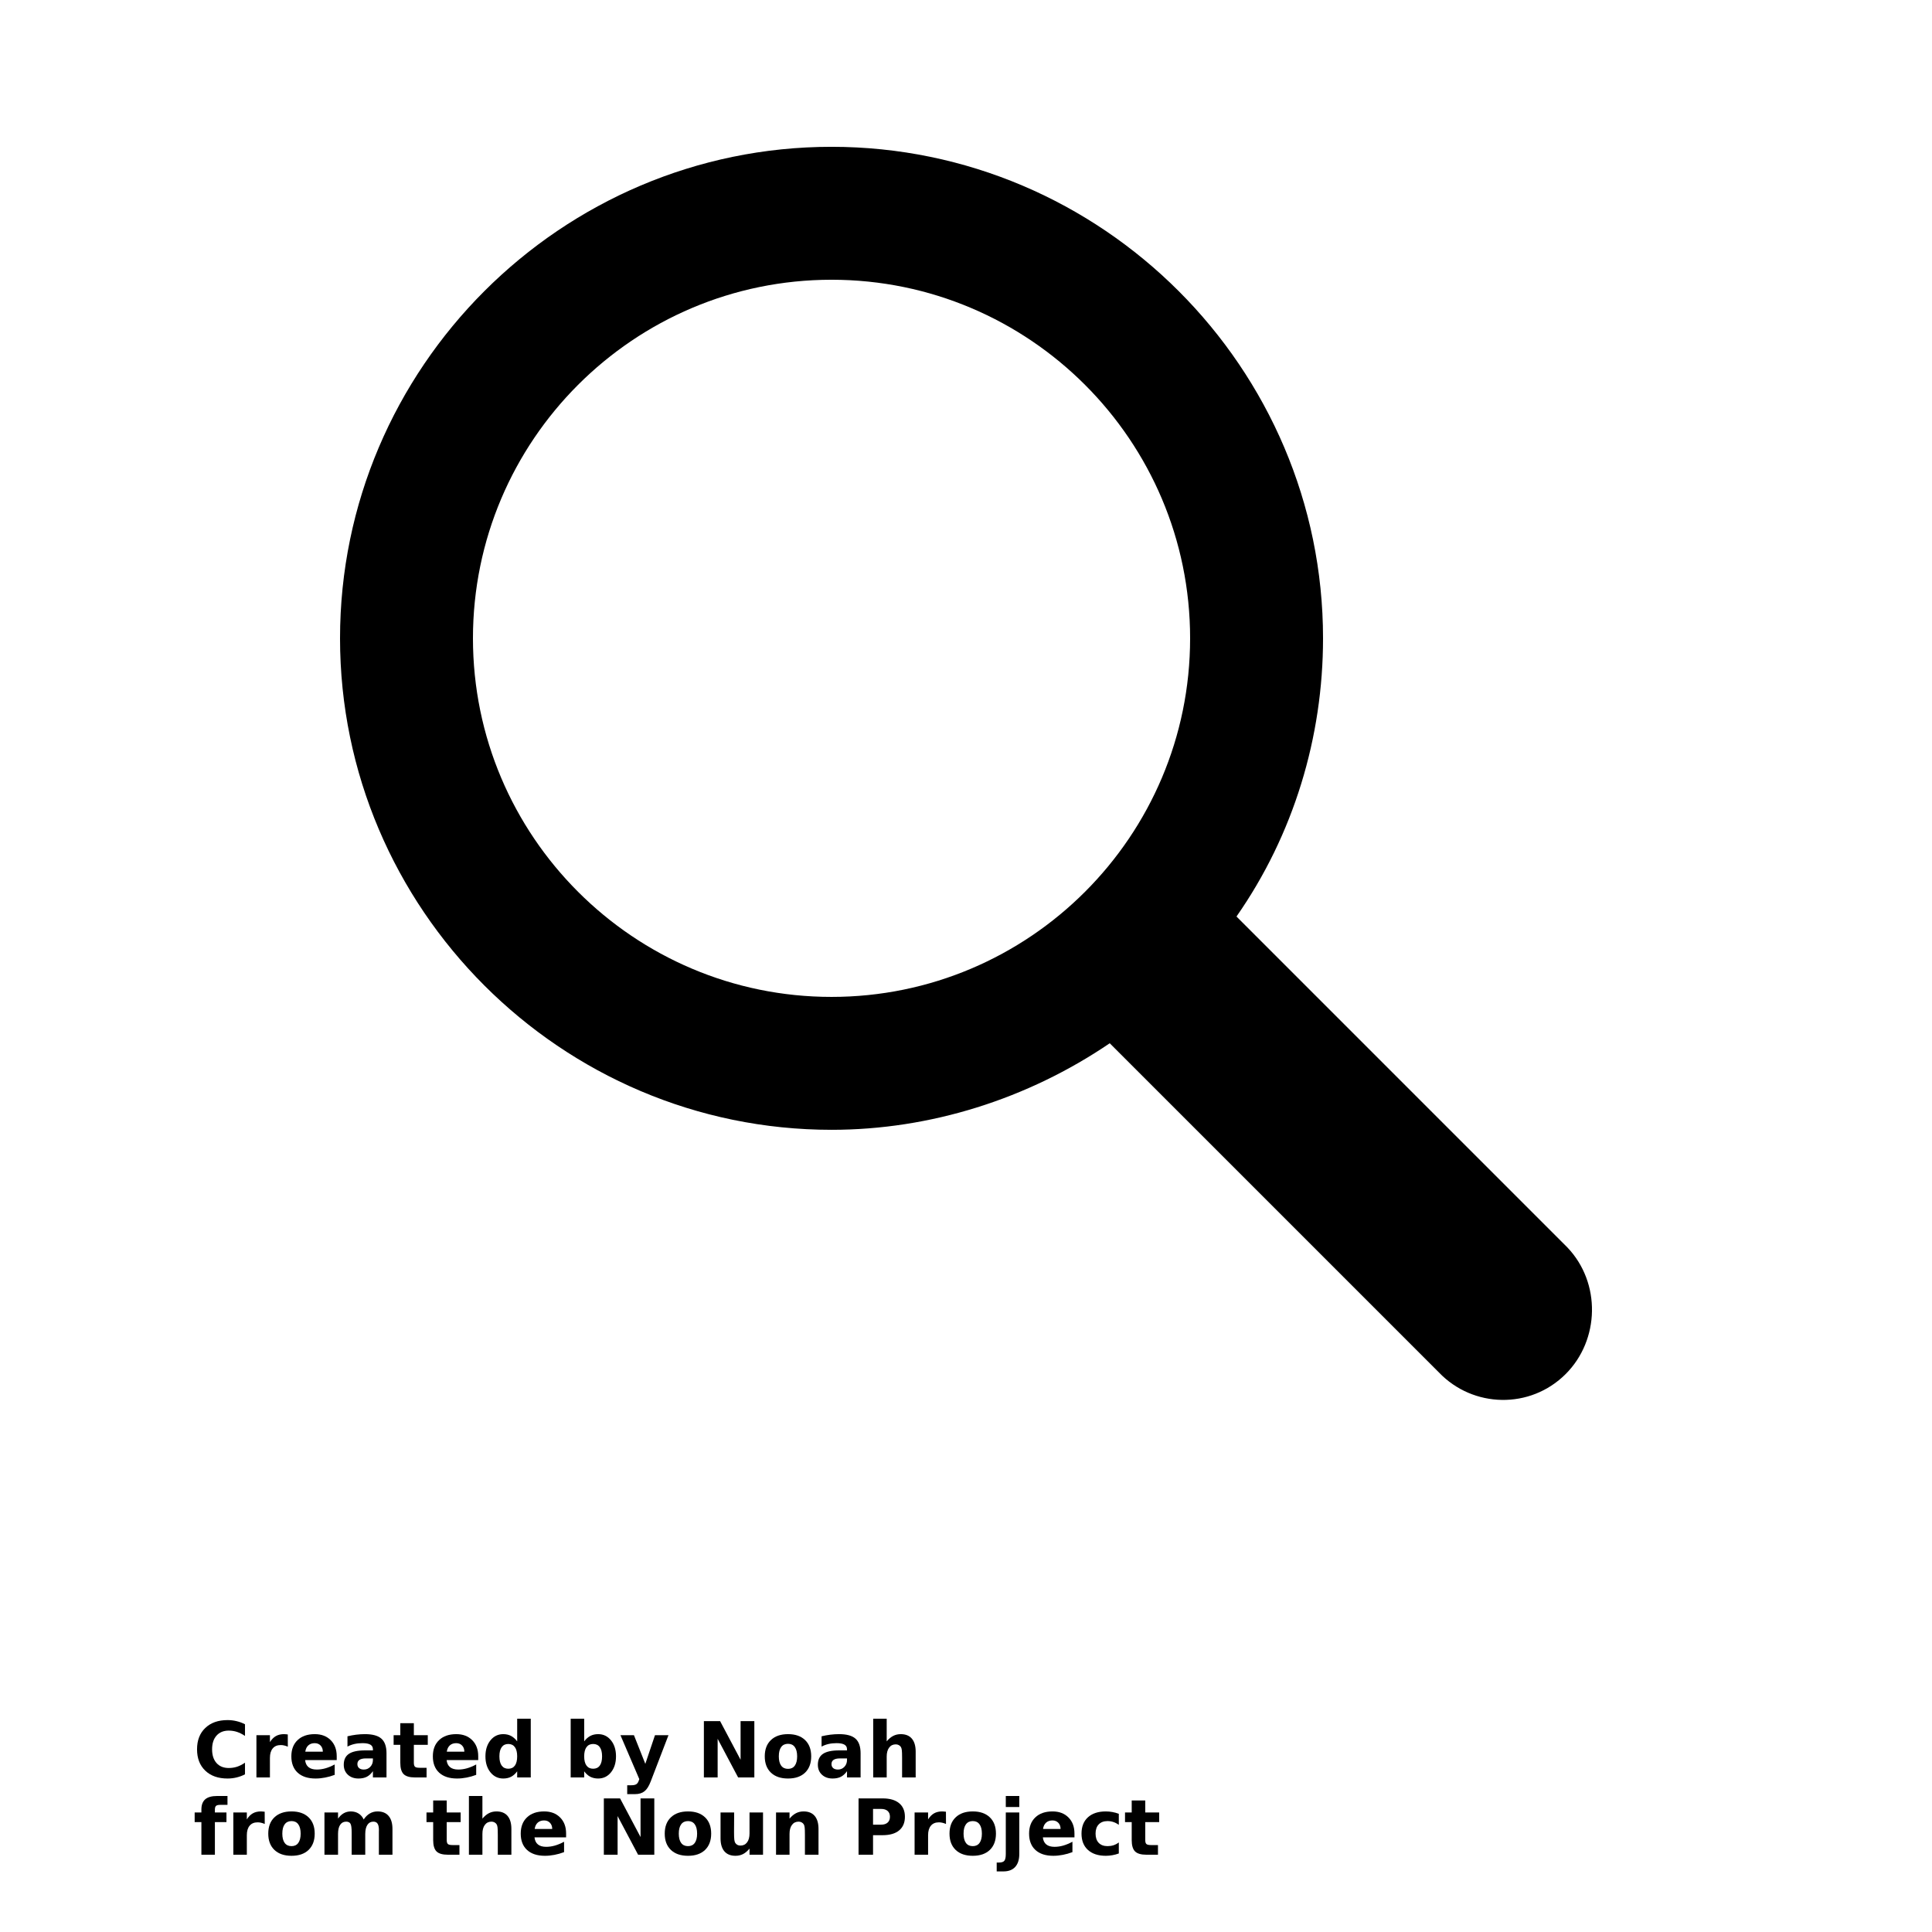
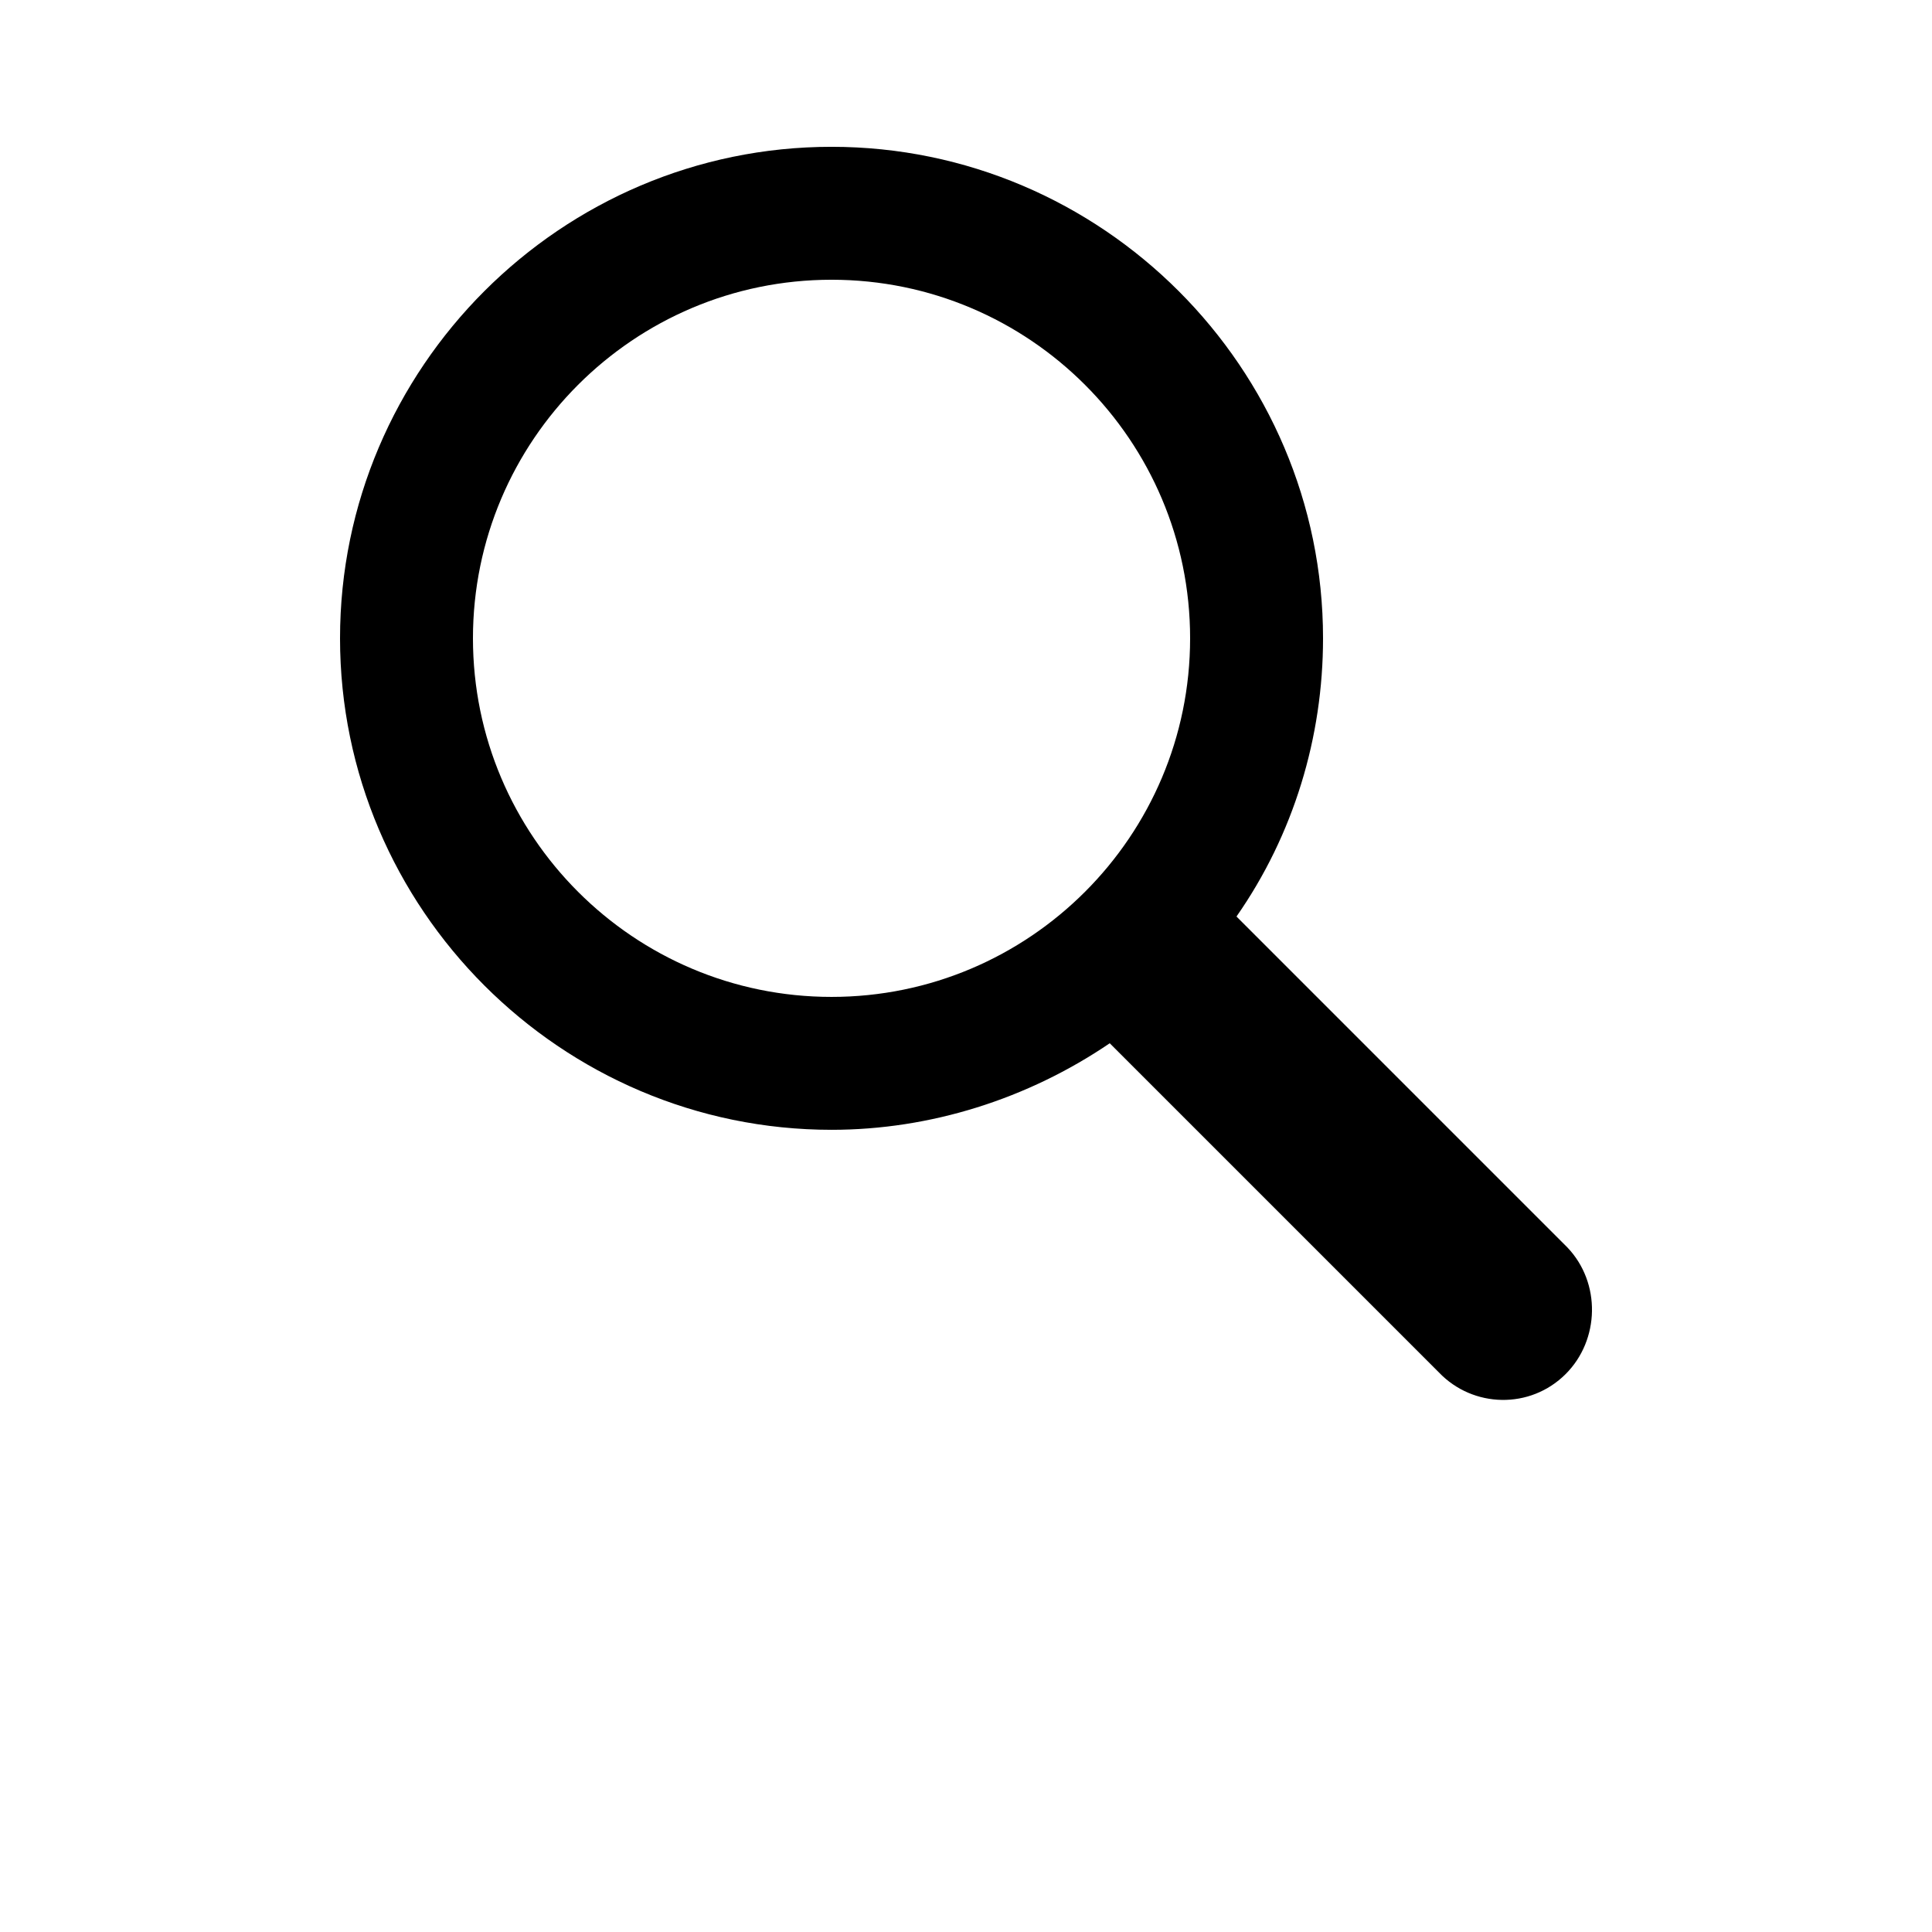
- <svg xmlns="http://www.w3.org/2000/svg" xmlns:xlink="http://www.w3.org/1999/xlink" width="700pt" height="700pt" version="1.1" viewBox="0 0 700 700">
+ <svg xmlns="http://www.w3.org/2000/svg" width="700pt" height="700pt" version="1.1" viewBox="0 0 700 700">
  <defs>
    <symbol id="r" overflow="visible">
      <path d="m18.766-1.125c-0.969 0.5-1.98 0.875-3.031 1.125-1.043 0.258-2.137 0.391-3.281 0.391-3.398 0-6.09-0.945-8.078-2.844-1.992-1.906-2.984-4.484-2.984-7.734 0-3.258 0.992-5.836 2.984-7.734 1.988-1.906 4.68-2.859 8.078-2.859 1.145 0 2.238 0.133 3.281 0.391 1.051 0.25 2.062 0.625 3.031 1.125v4.219c-0.98-0.656-1.945-1.141-2.891-1.453-0.949-0.312-1.949-0.469-3-0.469-1.875 0-3.352 0.605-4.422 1.812-1.074 1.199-1.609 2.856-1.609 4.969 0 2.106 0.535 3.762 1.609 4.969 1.07 1.199 2.547 1.797 4.422 1.797 1.051 0 2.051-0.148 3-0.453 0.945-0.312 1.91-0.801 2.891-1.469z" />
    </symbol>
    <symbol id="d" overflow="visible">
      <path d="m13.734-11.141c-0.438-0.195-0.871-0.344-1.297-0.438-0.418-0.102-0.84-0.156-1.266-0.156-1.262 0-2.231 0.406-2.906 1.219-0.68 0.805-1.016 1.953-1.016 3.453v7.062h-4.891v-15.312h4.891v2.516c0.625-1 1.344-1.727 2.156-2.188 0.82-0.469 1.801-0.703 2.938-0.703 0.164 0 0.344 0.012 0.531 0.031 0.195 0.012 0.477 0.039 0.844 0.078z" />
    </symbol>
    <symbol id="a" overflow="visible">
      <path d="m17.641-7.703v1.406h-11.453c0.125 1.148 0.539 2.008 1.25 2.578 0.707 0.574 1.703 0.859 2.984 0.859 1.031 0 2.082-0.148 3.156-0.453 1.082-0.312 2.191-0.773 3.328-1.391v3.766c-1.156 0.438-2.312 0.766-3.469 0.984-1.156 0.227-2.312 0.344-3.469 0.344-2.773 0-4.93-0.703-6.469-2.109-1.531-1.406-2.297-3.379-2.297-5.922 0-2.5 0.754-4.461 2.266-5.891 1.508-1.438 3.582-2.156 6.219-2.156 2.406 0 4.332 0.73 5.781 2.188 1.445 1.449 2.172 3.383 2.172 5.797zm-5.031-1.625c0-0.926-0.273-1.672-0.812-2.234-0.543-0.57-1.25-0.859-2.125-0.859-0.949 0-1.719 0.266-2.312 0.797s-0.965 1.297-1.109 2.297z" />
    </symbol>
    <symbol id="f" overflow="visible">
      <path d="m9.219-6.891c-1.023 0-1.793 0.172-2.312 0.516-0.512 0.344-0.766 0.855-0.766 1.531 0 0.625 0.207 1.117 0.625 1.469 0.414 0.344 0.988 0.516 1.719 0.516 0.926 0 1.703-0.328 2.328-0.984 0.633-0.664 0.953-1.492 0.953-2.484v-0.562zm7.469-1.844v8.734h-4.922v-2.266c-0.656 0.93-1.398 1.605-2.219 2.031-0.824 0.414-1.824 0.625-3 0.625-1.586 0-2.871-0.457-3.859-1.375-0.992-0.926-1.484-2.129-1.484-3.609 0-1.789 0.613-3.102 1.844-3.938 1.238-0.844 3.18-1.266 5.828-1.266h2.891v-0.391c0-0.77-0.309-1.332-0.922-1.688-0.617-0.363-1.57-0.547-2.859-0.547-1.055 0-2.031 0.105-2.938 0.312-0.898 0.211-1.73 0.523-2.5 0.938v-3.734c1.039-0.25 2.086-0.441 3.141-0.578 1.062-0.133 2.125-0.203 3.188-0.203 2.758 0 4.75 0.547 5.969 1.641 1.227 1.086 1.844 2.856 1.844 5.312z" />
    </symbol>
    <symbol id="c" overflow="visible">
      <path d="m7.703-19.656v4.344h5.047v3.5h-5.047v6.5c0 0.711 0.141 1.188 0.422 1.438s0.836 0.375 1.672 0.375h2.516v3.5h-4.188c-1.938 0-3.312-0.398-4.125-1.203-0.805-0.812-1.203-2.18-1.203-4.109v-6.5h-2.422v-3.5h2.422v-4.344z" />
    </symbol>
    <symbol id="j" overflow="visible">
      <path d="m12.766-13.078v-8.203h4.922v21.281h-4.922v-2.219c-0.668 0.906-1.406 1.57-2.219 1.984s-1.758 0.625-2.828 0.625c-1.887 0-3.434-0.75-4.641-2.25-1.211-1.5-1.812-3.426-1.812-5.781 0-2.363 0.602-4.297 1.812-5.797 1.207-1.5 2.754-2.25 4.641-2.25 1.062 0 2 0.215 2.812 0.641 0.82 0.43 1.566 1.086 2.234 1.969zm-3.219 9.922c1.039 0 1.836-0.379 2.391-1.141 0.551-0.77 0.828-1.883 0.828-3.344 0-1.457-0.277-2.566-0.828-3.328-0.555-0.77-1.352-1.156-2.391-1.156-1.043 0-1.84 0.387-2.391 1.156-0.555 0.762-0.828 1.871-0.828 3.328 0 1.461 0.273 2.574 0.828 3.344 0.551 0.762 1.348 1.141 2.391 1.141z" />
    </symbol>
    <symbol id="i" overflow="visible">
      <path d="m10.5-3.156c1.051 0 1.852-0.379 2.406-1.141 0.551-0.77 0.828-1.883 0.828-3.344 0-1.457-0.277-2.566-0.828-3.328-0.555-0.77-1.355-1.156-2.406-1.156-1.055 0-1.859 0.387-2.422 1.156-0.555 0.773-0.828 1.883-0.828 3.328 0 1.449 0.273 2.559 0.828 3.328 0.562 0.773 1.367 1.156 2.422 1.156zm-3.25-9.922c0.676-0.883 1.422-1.539 2.234-1.969 0.82-0.426 1.766-0.641 2.828-0.641 1.895 0 3.445 0.75 4.656 2.25 1.207 1.5 1.812 3.434 1.812 5.797 0 2.356-0.605 4.281-1.812 5.781-1.211 1.5-2.762 2.25-4.656 2.25-1.062 0-2.008-0.211-2.828-0.625-0.812-0.426-1.559-1.086-2.234-1.984v2.219h-4.891v-21.281h4.891z" />
    </symbol>
    <symbol id="h" overflow="visible">
      <path d="m0.344-15.312h4.891l4.125 10.391 3.5-10.391h4.891l-6.438 16.766c-0.648 1.695-1.402 2.883-2.266 3.562-0.867 0.688-2 1.031-3.406 1.031h-2.844v-3.219h1.531c0.832 0 1.438-0.137 1.812-0.406 0.383-0.262 0.68-0.73 0.891-1.406l0.141-0.422z" />
    </symbol>
    <symbol id="e" overflow="visible">
      <path d="m2.578-20.406h5.875l7.422 14v-14h4.984v20.406h-5.875l-7.422-14v14h-4.984z" />
    </symbol>
    <symbol id="b" overflow="visible">
      <path d="m9.641-12.188c-1.086 0-1.914 0.391-2.484 1.172-0.574 0.781-0.859 1.906-0.859 3.375s0.285 2.594 0.859 3.375c0.57 0.773 1.398 1.156 2.484 1.156 1.062 0 1.875-0.383 2.438-1.156 0.57-0.781 0.859-1.906 0.859-3.375s-0.289-2.594-0.859-3.375c-0.562-0.781-1.375-1.172-2.438-1.172zm0-3.5c2.633 0 4.691 0.715 6.172 2.141 1.477 1.418 2.219 3.387 2.219 5.906 0 2.512-0.742 4.481-2.219 5.906-1.48 1.418-3.539 2.125-6.172 2.125-2.648 0-4.715-0.707-6.203-2.125-1.492-1.426-2.234-3.394-2.234-5.906 0-2.519 0.742-4.488 2.234-5.906 1.488-1.426 3.555-2.141 6.203-2.141z" />
    </symbol>
    <symbol id="g" overflow="visible">
      <path d="m17.75-9.328v9.328h-4.922v-7.109c0-1.344-0.031-2.266-0.094-2.766s-0.168-0.867-0.312-1.109c-0.188-0.312-0.449-0.555-0.781-0.734-0.324-0.176-0.695-0.266-1.109-0.266-1.023 0-1.824 0.398-2.406 1.188-0.586 0.781-0.875 1.871-0.875 3.266v7.531h-4.891v-21.281h4.891v8.203c0.738-0.883 1.52-1.539 2.344-1.969 0.832-0.426 1.75-0.641 2.75-0.641 1.77 0 3.113 0.547 4.031 1.641 0.914 1.086 1.375 2.656 1.375 4.719z" />
    </symbol>
    <symbol id="q" overflow="visible">
      <path d="m12.422-21.281v3.219h-2.703c-0.688 0-1.172 0.125-1.453 0.375-0.273 0.25-0.406 0.688-0.406 1.312v1.062h4.188v3.5h-4.188v11.812h-4.891v-11.812h-2.438v-3.5h2.438v-1.062c0-1.664 0.461-2.898 1.391-3.703 0.926-0.801 2.367-1.203 4.328-1.203z" />
    </symbol>
    <symbol id="p" overflow="visible">
      <path d="m16.547-12.766c0.613-0.945 1.348-1.672 2.203-2.172 0.852-0.5 1.789-0.75 2.812-0.75 1.758 0 3.098 0.547 4.016 1.641 0.926 1.086 1.391 2.656 1.391 4.719v9.328h-4.922v-7.984-0.359c0.008-0.133 0.016-0.32 0.016-0.562 0-1.082-0.164-1.863-0.484-2.344-0.312-0.488-0.824-0.734-1.531-0.734-0.93 0-1.648 0.387-2.156 1.156-0.512 0.762-0.773 1.867-0.781 3.312v7.516h-4.922v-7.984c0-1.695-0.148-2.785-0.438-3.266-0.293-0.488-0.812-0.734-1.562-0.734-0.938 0-1.664 0.387-2.172 1.156-0.512 0.762-0.766 1.859-0.766 3.297v7.531h-4.922v-15.312h4.922v2.234c0.602-0.863 1.289-1.516 2.062-1.953 0.781-0.438 1.641-0.656 2.578-0.656 1.062 0 2 0.258 2.812 0.766 0.812 0.512 1.426 1.23 1.844 2.156z" />
    </symbol>
    <symbol id="o" overflow="visible">
      <path d="m2.188-5.969v-9.344h4.922v1.531c0 0.836-0.008 1.875-0.016 3.125-0.012 1.25-0.016 2.086-0.016 2.5 0 1.242 0.031 2.133 0.094 2.672 0.07 0.543 0.18 0.934 0.328 1.172 0.207 0.324 0.473 0.574 0.797 0.75 0.32 0.168 0.691 0.25 1.109 0.25 1.02 0 1.82-0.391 2.406-1.172 0.582-0.781 0.875-1.867 0.875-3.266v-7.562h4.891v15.312h-4.891v-2.219c-0.742 0.898-1.523 1.559-2.344 1.984-0.824 0.414-1.734 0.625-2.734 0.625-1.762 0-3.106-0.539-4.031-1.625-0.93-1.082-1.391-2.66-1.391-4.734z" />
    </symbol>
    <symbol id="n" overflow="visible">
      <path d="m17.75-9.328v9.328h-4.922v-7.141c0-1.32-0.031-2.234-0.094-2.734s-0.168-0.867-0.312-1.109c-0.188-0.312-0.449-0.555-0.781-0.734-0.324-0.176-0.695-0.266-1.109-0.266-1.023 0-1.824 0.398-2.406 1.188-0.586 0.781-0.875 1.871-0.875 3.266v7.531h-4.891v-15.312h4.891v2.234c0.738-0.883 1.52-1.539 2.344-1.969 0.832-0.426 1.75-0.641 2.75-0.641 1.77 0 3.113 0.547 4.031 1.641 0.914 1.086 1.375 2.656 1.375 4.719z" />
    </symbol>
    <symbol id="m" overflow="visible">
      <path d="m2.578-20.406h8.734c2.594 0 4.582 0.578 5.969 1.734 1.395 1.148 2.094 2.789 2.094 4.922 0 2.137-0.699 3.781-2.094 4.938-1.387 1.156-3.375 1.734-5.969 1.734h-3.484v7.078h-5.25zm5.25 3.812v5.703h2.922c1.02 0 1.805-0.25 2.359-0.75 0.562-0.5 0.844-1.203 0.844-2.109 0-0.914-0.281-1.617-0.844-2.109-0.555-0.488-1.34-0.734-2.359-0.734z" />
    </symbol>
    <symbol id="l" overflow="visible">
      <path d="m2.359-15.312h4.891v15.031c0 2.051-0.496 3.617-1.484 4.703-0.98 1.082-2.406 1.625-4.281 1.625h-2.422v-3.219h0.859c0.926 0 1.562-0.211 1.906-0.625 0.352-0.418 0.531-1.246 0.531-2.484zm0-5.969h4.891v4h-4.891z" />
    </symbol>
    <symbol id="k" overflow="visible">
      <path d="m14.719-14.828v3.984c-0.656-0.457-1.324-0.797-2-1.016-0.668-0.219-1.359-0.328-2.078-0.328-1.367 0-2.434 0.402-3.203 1.203-0.762 0.793-1.141 1.906-1.141 3.344 0 1.43 0.379 2.543 1.141 3.344 0.77 0.793 1.836 1.188 3.203 1.188 0.758 0 1.484-0.109 2.172-0.328 0.688-0.227 1.32-0.566 1.906-1.016v4c-0.762 0.281-1.539 0.488-2.328 0.625-0.781 0.145-1.574 0.219-2.375 0.219-2.762 0-4.922-0.707-6.484-2.125-1.555-1.414-2.328-3.383-2.328-5.906 0-2.531 0.773-4.504 2.328-5.922 1.562-1.414 3.723-2.125 6.484-2.125 0.801 0 1.594 0.074 2.375 0.219 0.781 0.137 1.555 0.352 2.328 0.641z" />
    </symbol>
  </defs>
  <g>
    <path d="m567.84 451.92-0.559-0.559-119.28-119.29c20.719-29.68 31.359-64.961 31.359-100.8 0-98-80.078-178.08-178.08-178.08s-178.08 80.082-178.08 178.08 80.078 178.08 178.08 178.08c35.84 0 71.121-11.199 100.8-31.359l119.28 119.28c12.32 12.879 33.039 13.441 45.922 0.559 12.32-12.32 12.879-33.039 0.559-45.918zm-266.56-90.723c-71.68 0-129.92-58.238-129.92-129.92 0-71.68 58.238-129.92 129.92-129.92 71.68 0 129.92 58.238 129.92 129.92-0.004 71.684-58.242 129.92-129.92 129.92z" />
-     <use x="70" y="644" xlink:href="#r" />
-     <use x="90.551" y="644" xlink:href="#d" />
-     <use x="104.359" y="644" xlink:href="#a" />
-     <use x="123.348" y="644" xlink:href="#f" />
-     <use x="142.242" y="644" xlink:href="#c" />
-     <use x="155.629" y="644" xlink:href="#a" />
-     <use x="174.617" y="644" xlink:href="#j" />
-     <use x="204.41" y="644" xlink:href="#i" />
-     <use x="224.453" y="644" xlink:href="#h" />
-     <use x="252.453" y="644" xlink:href="#e" />
-     <use x="275.883" y="644" xlink:href="#b" />
-     <use x="295.121" y="644" xlink:href="#f" />
-     <use x="314.016" y="644" xlink:href="#g" />
-     <use x="70" y="672" xlink:href="#q" />
-     <use x="82.184" y="672" xlink:href="#d" />
-     <use x="95.992" y="672" xlink:href="#b" />
-     <use x="115.227" y="672" xlink:href="#p" />
-     <use x="154.152" y="672" xlink:href="#c" />
-     <use x="167.535" y="672" xlink:href="#g" />
-     <use x="187.469" y="672" xlink:href="#a" />
-     <use x="216.207" y="672" xlink:href="#e" />
-     <use x="239.641" y="672" xlink:href="#b" />
-     <use x="258.879" y="672" xlink:href="#o" />
-     <use x="278.812" y="672" xlink:href="#n" />
-     <use x="308.492" y="672" xlink:href="#m" />
-     <use x="329.016" y="672" xlink:href="#d" />
-     <use x="342.82" y="672" xlink:href="#b" />
-     <use x="362.059" y="672" xlink:href="#l" />
-     <use x="371.656" y="672" xlink:href="#a" />
-     <use x="390.648" y="672" xlink:href="#k" />
-     <use x="407.242" y="672" xlink:href="#c" />
  </g>
</svg>
